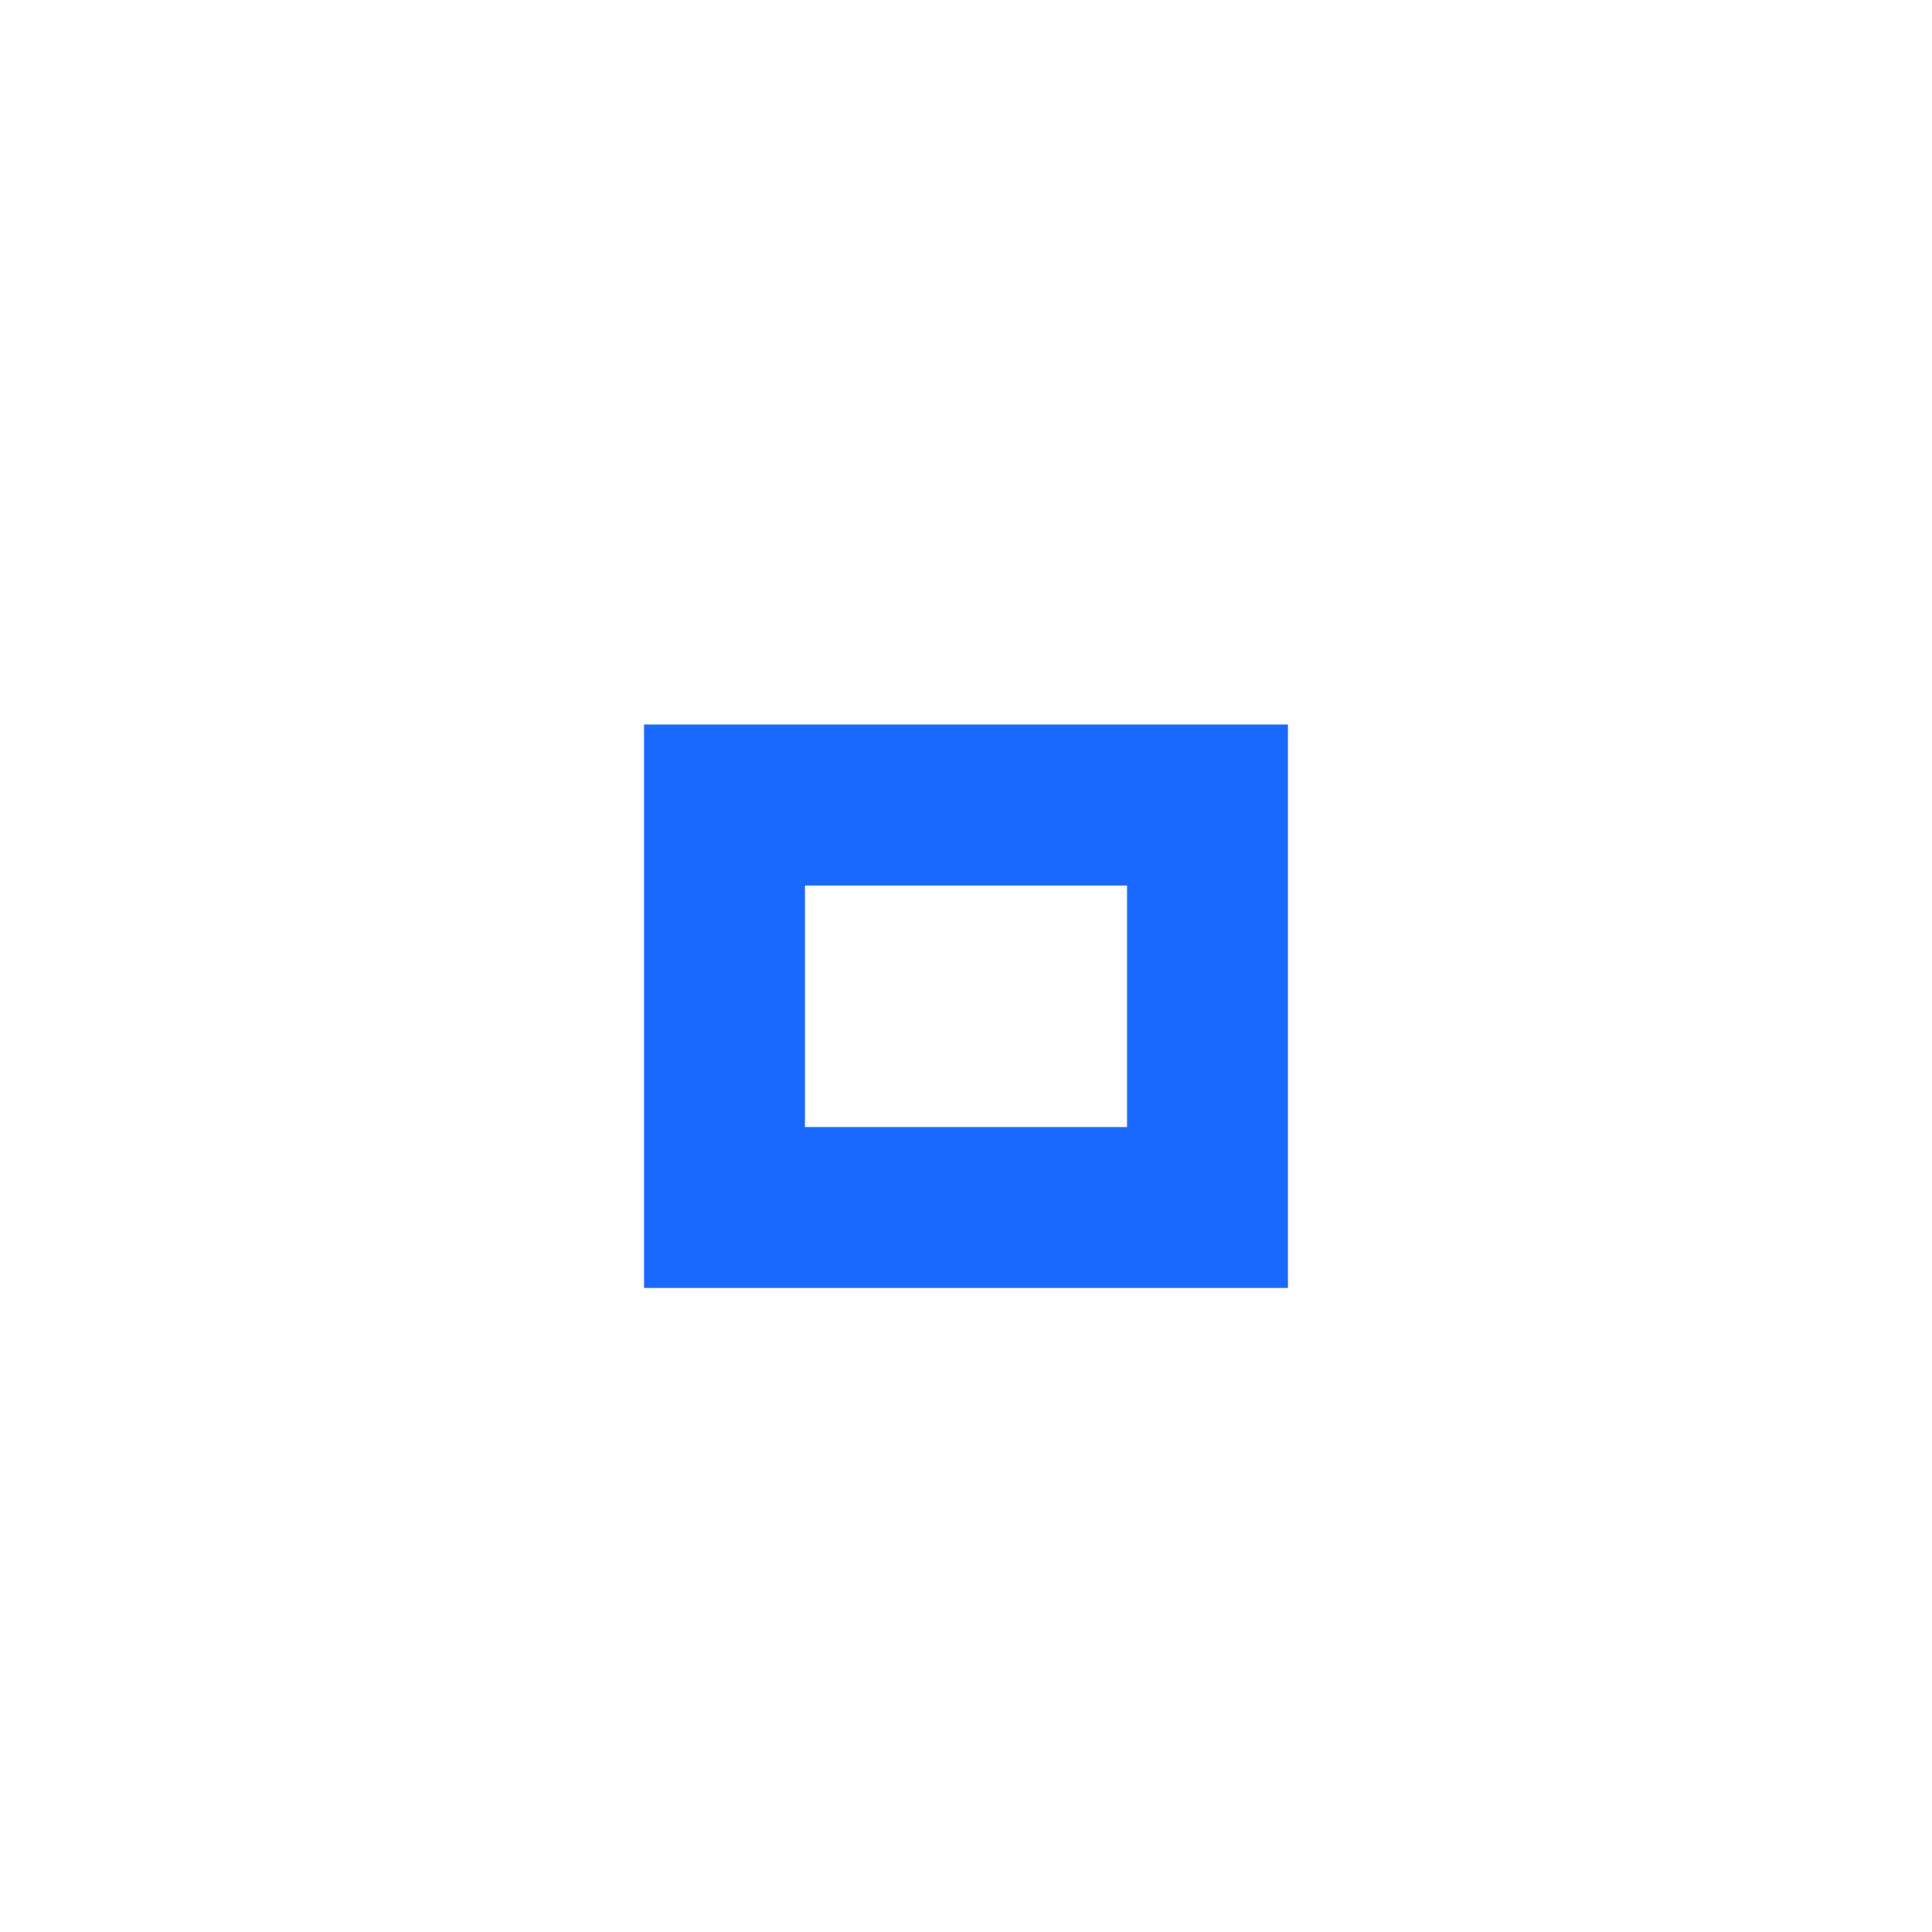
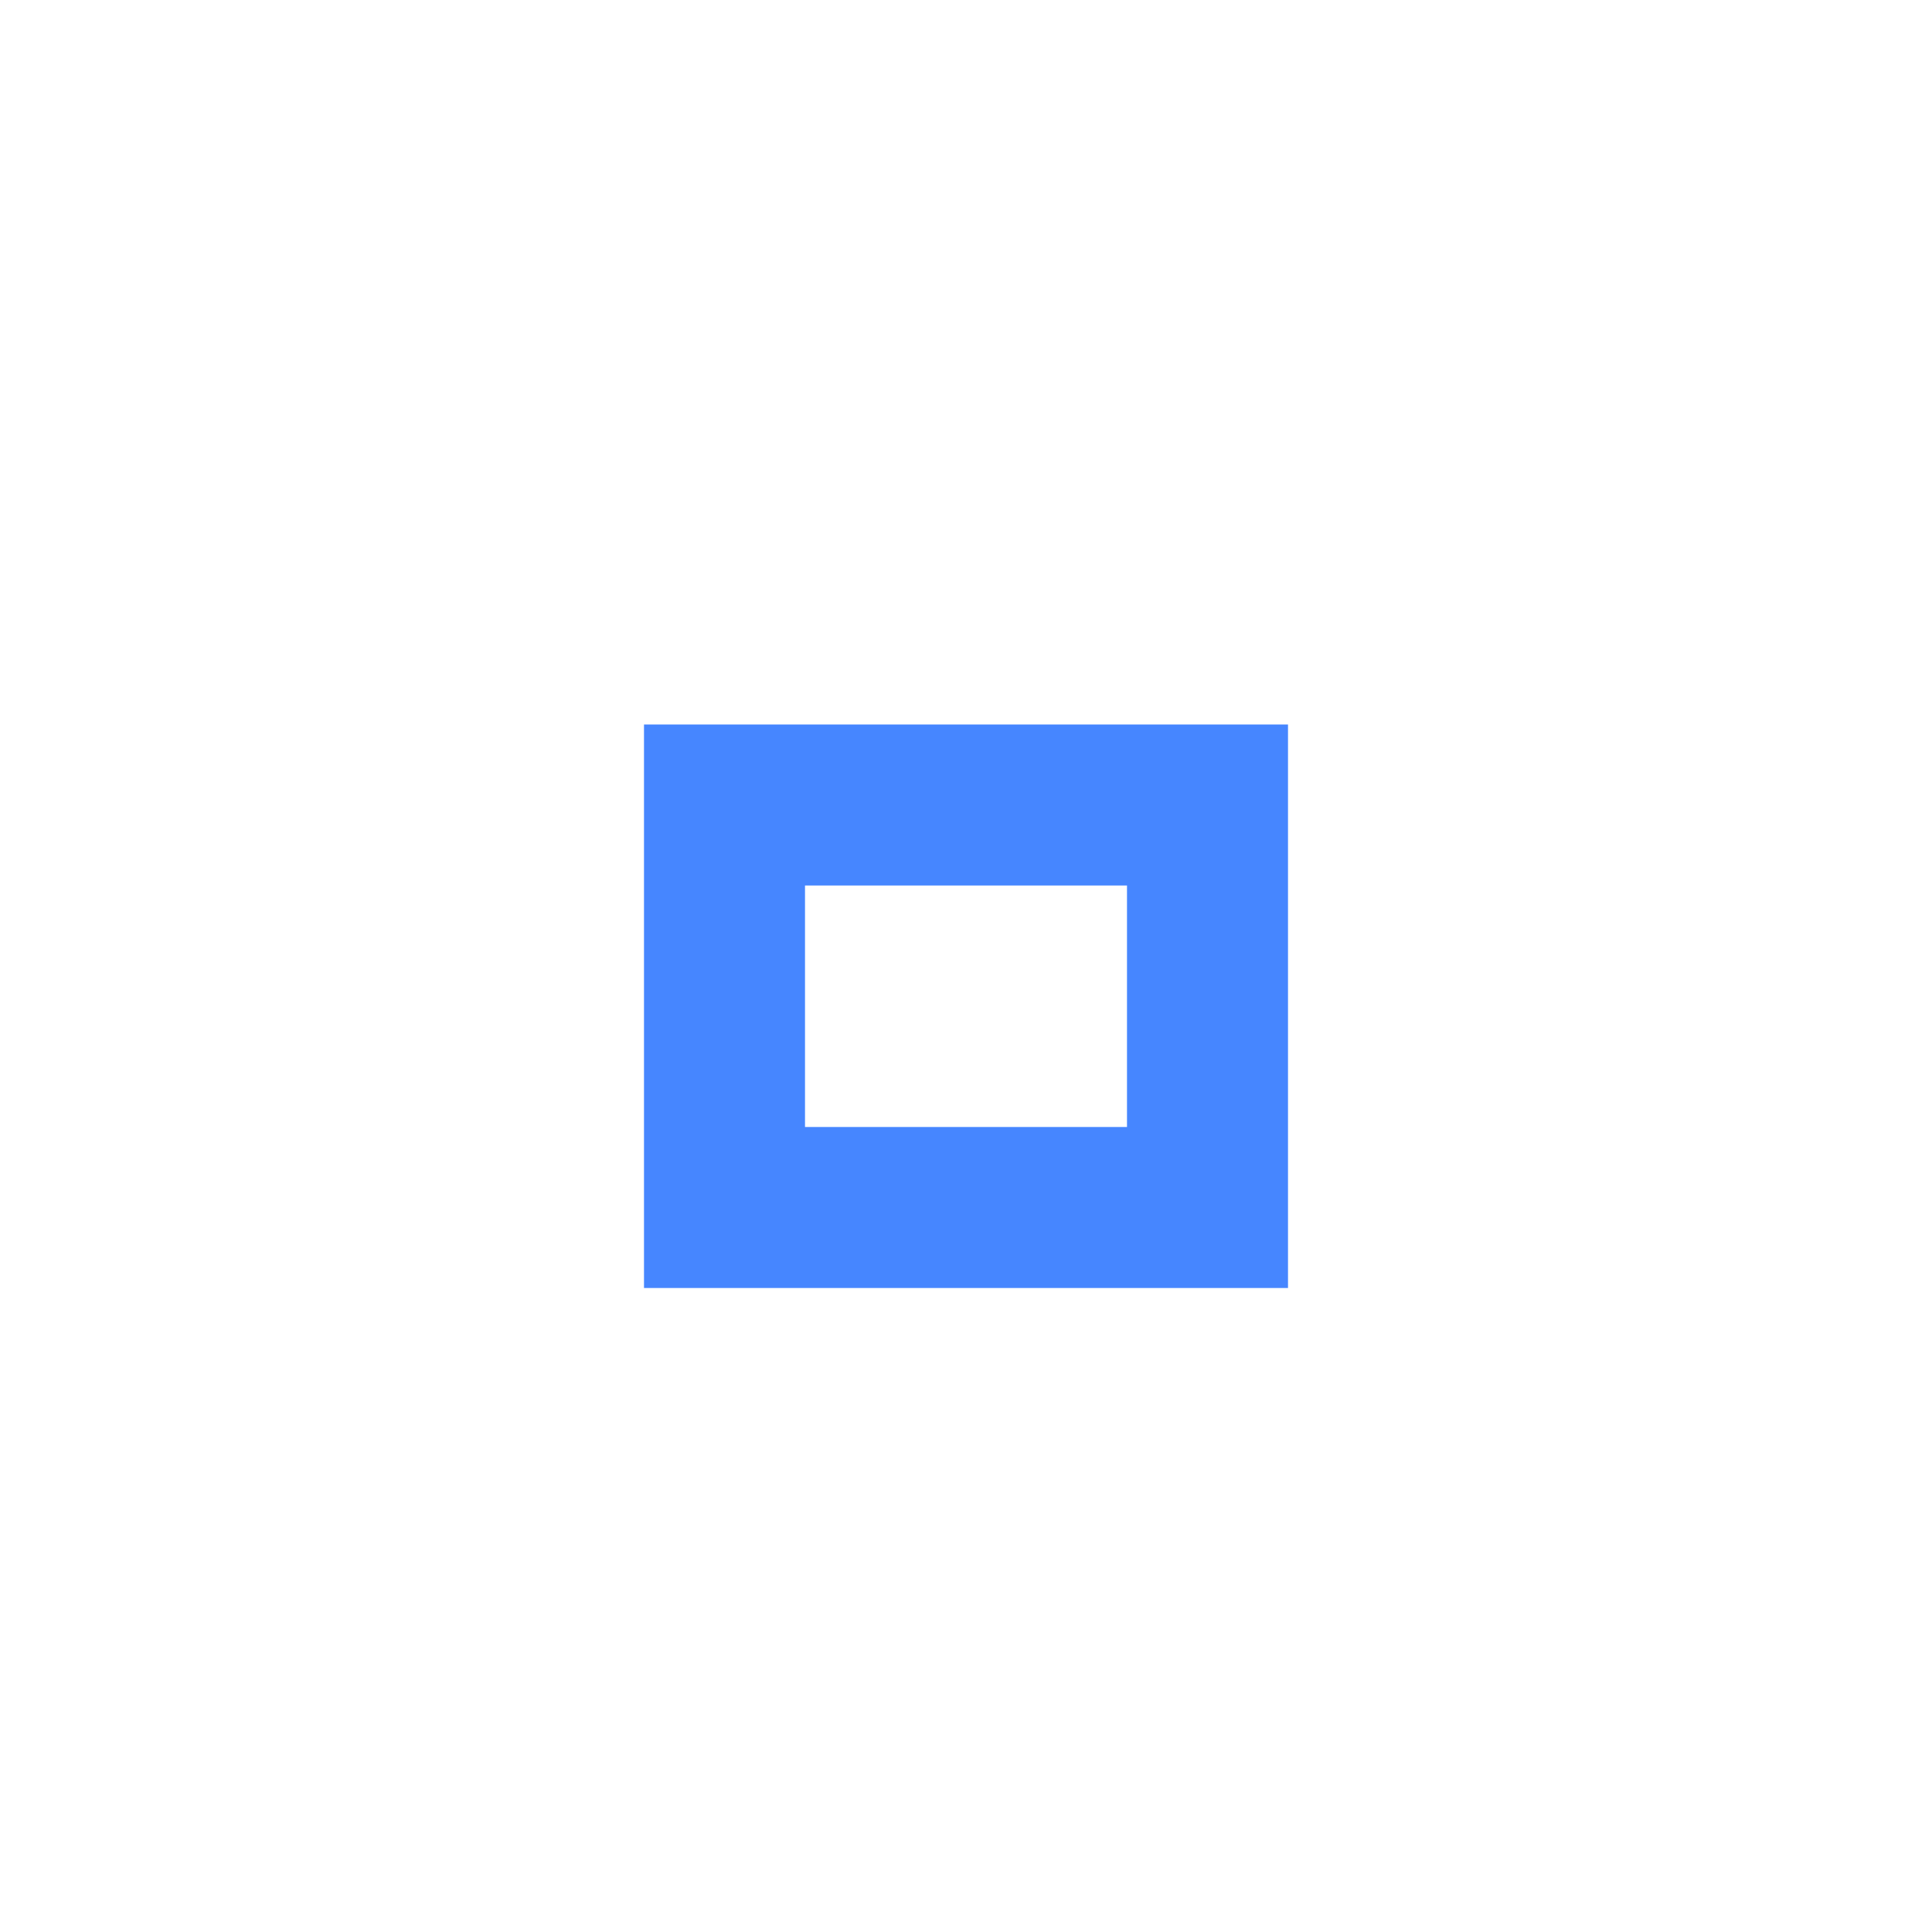
<svg xmlns="http://www.w3.org/2000/svg" version="1.1" x="0px" y="0px" width="24px" height="24px" viewBox="0 0 24 24" id="svg2">
  <defs id="defs8" />
-   <path fill="#d64937" d="M14,14h-4v-3h4V14z M16,9H8v7h8V9z" id="path4" style="fill:#1968ff;fill-opacity:1" />
+   <path fill="#d64937" d="M14,14h-4v-3h4V14z M16,9H8v7h8V9z" id="path4" style="fill:#4686ff;fill-opacity:1" />
</svg>
